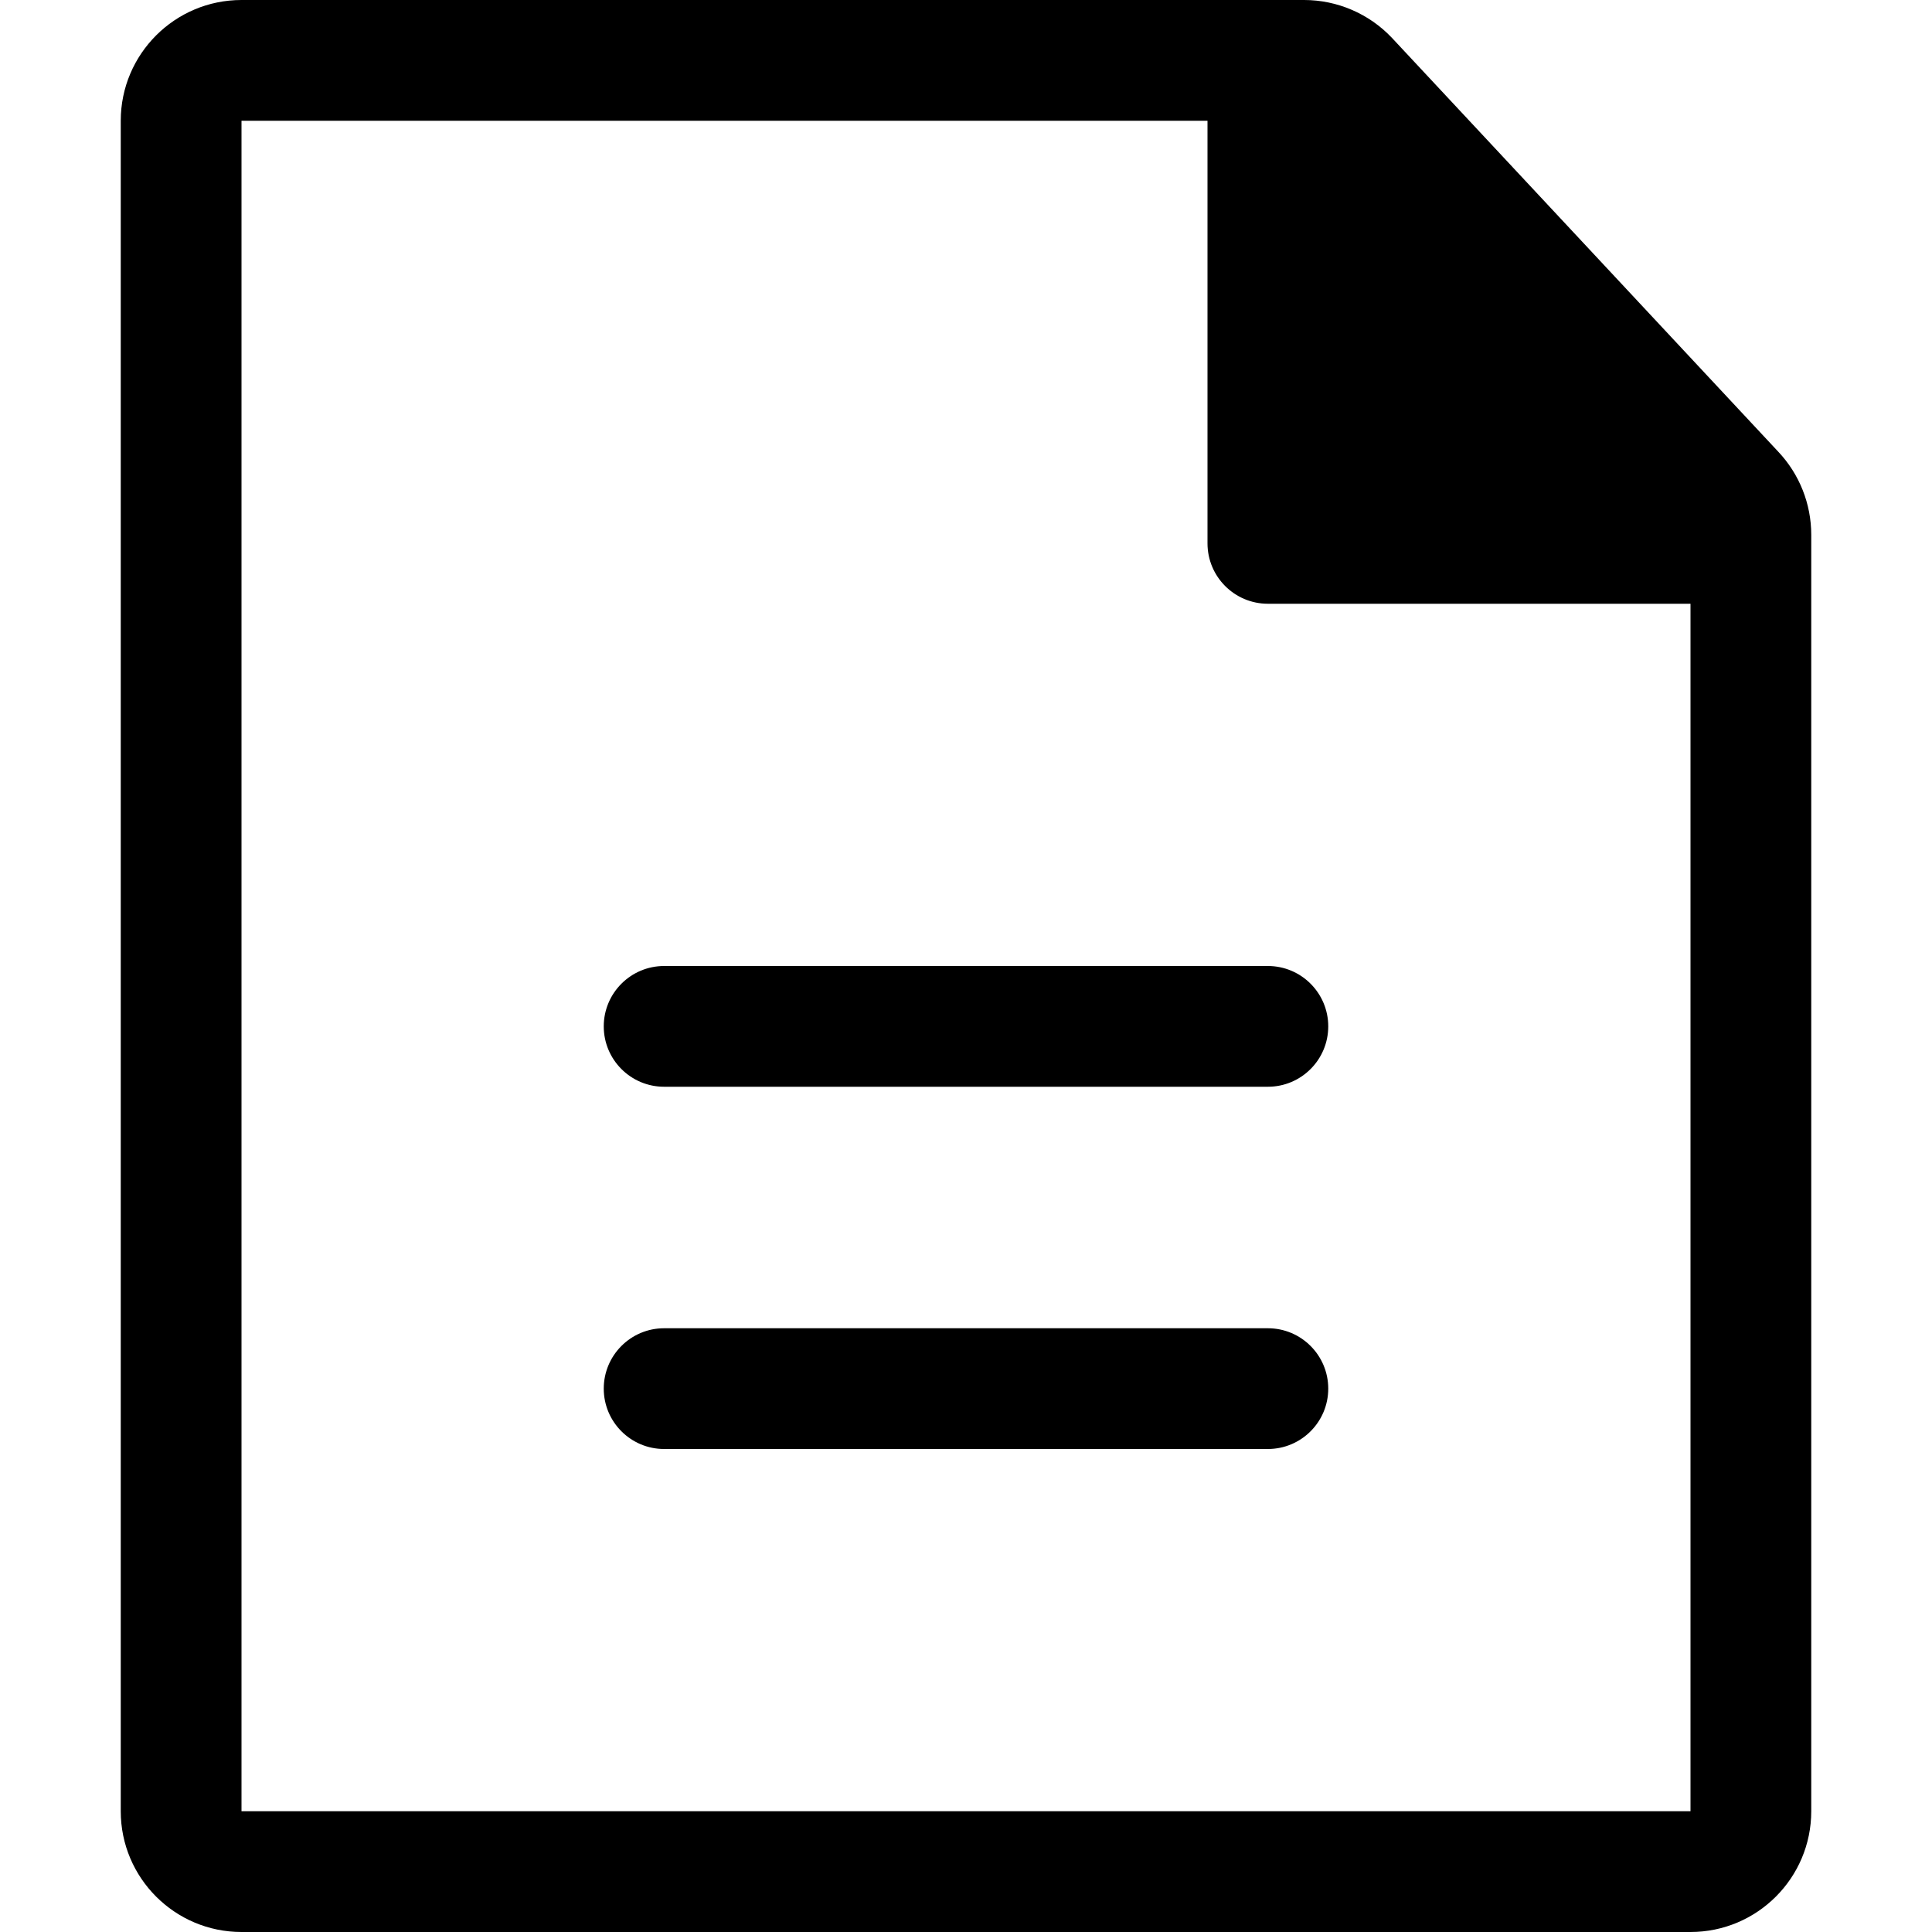
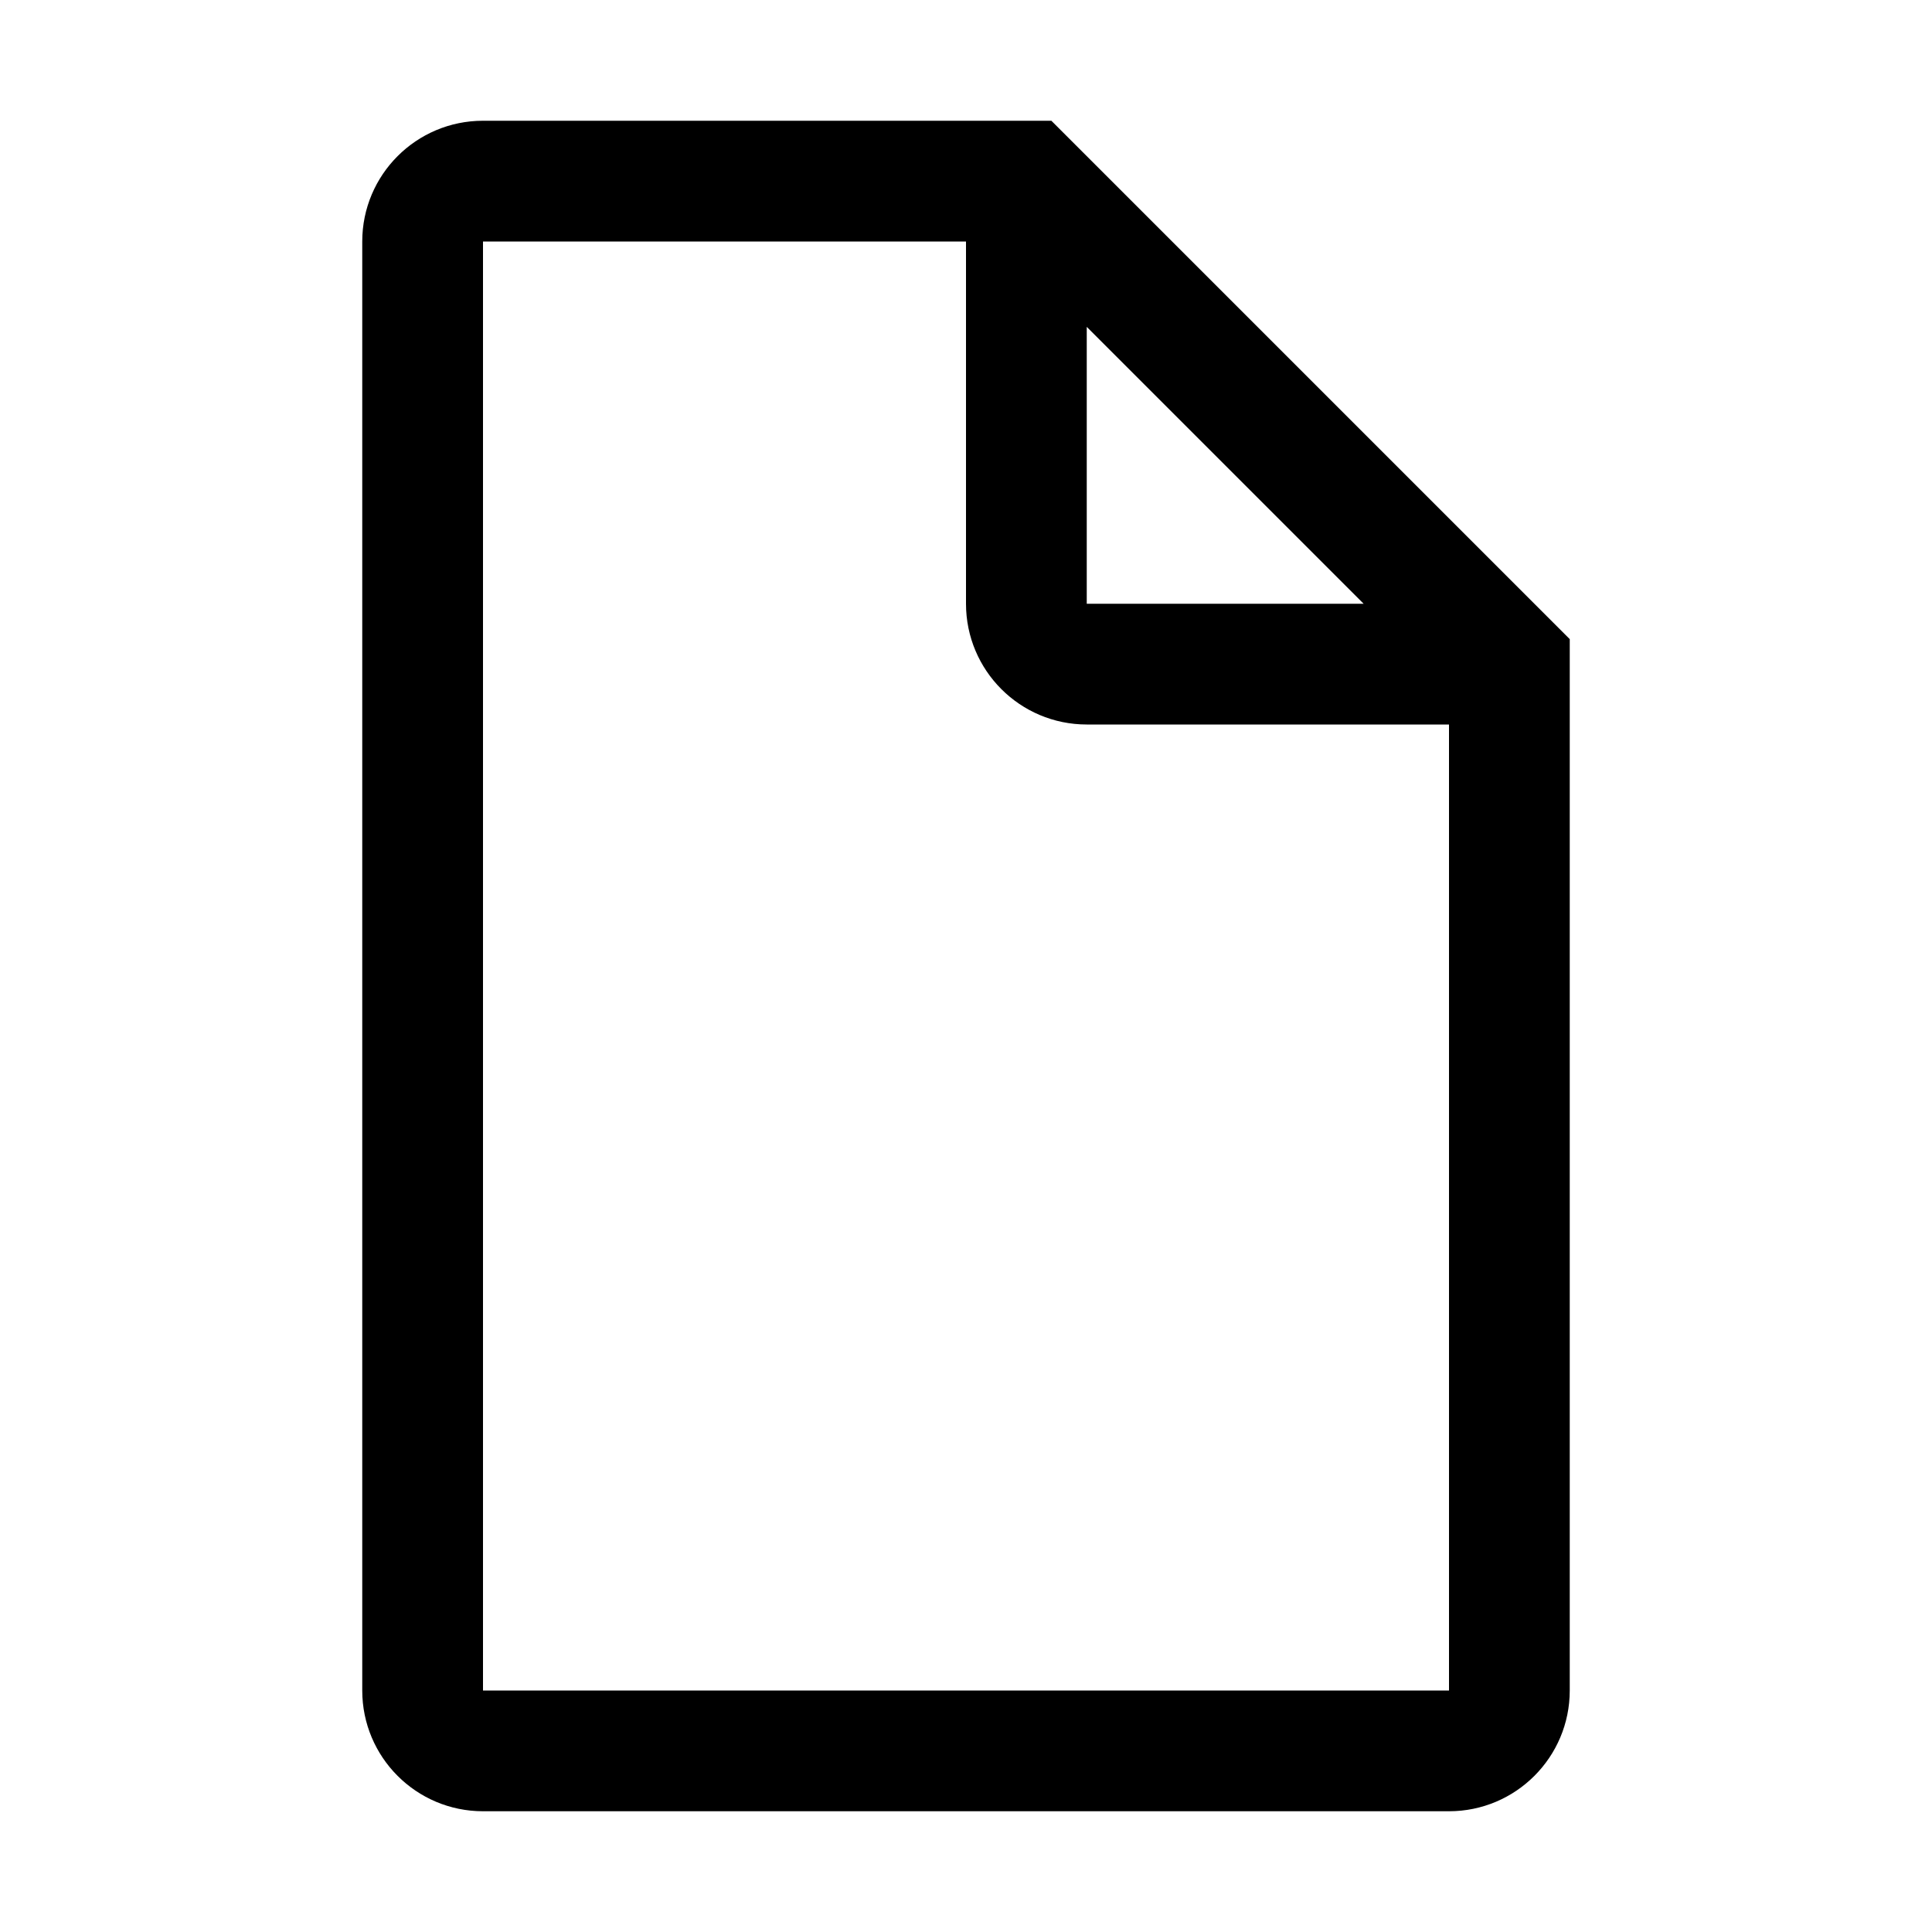
<svg xmlns="http://www.w3.org/2000/svg" width="16" height="16" viewBox="0 0 16 16">
-   <path d="M10.8,0 C11.074,0 11.337,0.113 11.526,0.312 L14.726,3.74 C14.902,3.926 15,4.173 15,4.429 L15,15 C15,15.552 14.552,16 14,16 L2,16 C1.448,16 1,15.552 1,15 L1,1 C1,0.448 1.448,0 2,0 L10.8,0 Z M14,5 L10.5,5 C10.224,5 10,4.776 10,4.5 L10,1 L2,1 L2,15 L14,15 L14,5 Z M5.5,12 C5.224,12 5,11.776 5,11.5 C5,11.224 5.224,11 5.5,11 L10.5,11 C10.776,11 11,11.224 11,11.5 C11,11.776 10.776,12 10.5,12 L5.5,12 Z M5.5,9 C5.224,9 5,8.776 5,8.5 C5,8.224 5.224,8 5.5,8 L10.5,8 C10.776,8 11,8.224 11,8.5 C11,8.776 10.776,9 10.5,9 L5.5,9 Z" />
+   <path fill-rule="evenodd" d="M3 2a1 1 0 0 1 1-1h4.707L13 5.293V14a1 1 0 0 1-1 1H4a1 1 0 0 1-1-1V2Zm5 0H4v12h8V6H9a1 1 0 0 1-1-1V2Zm1 .707L11.293 5H9V2.707Z" clip-rule="evenodd" />
</svg>
